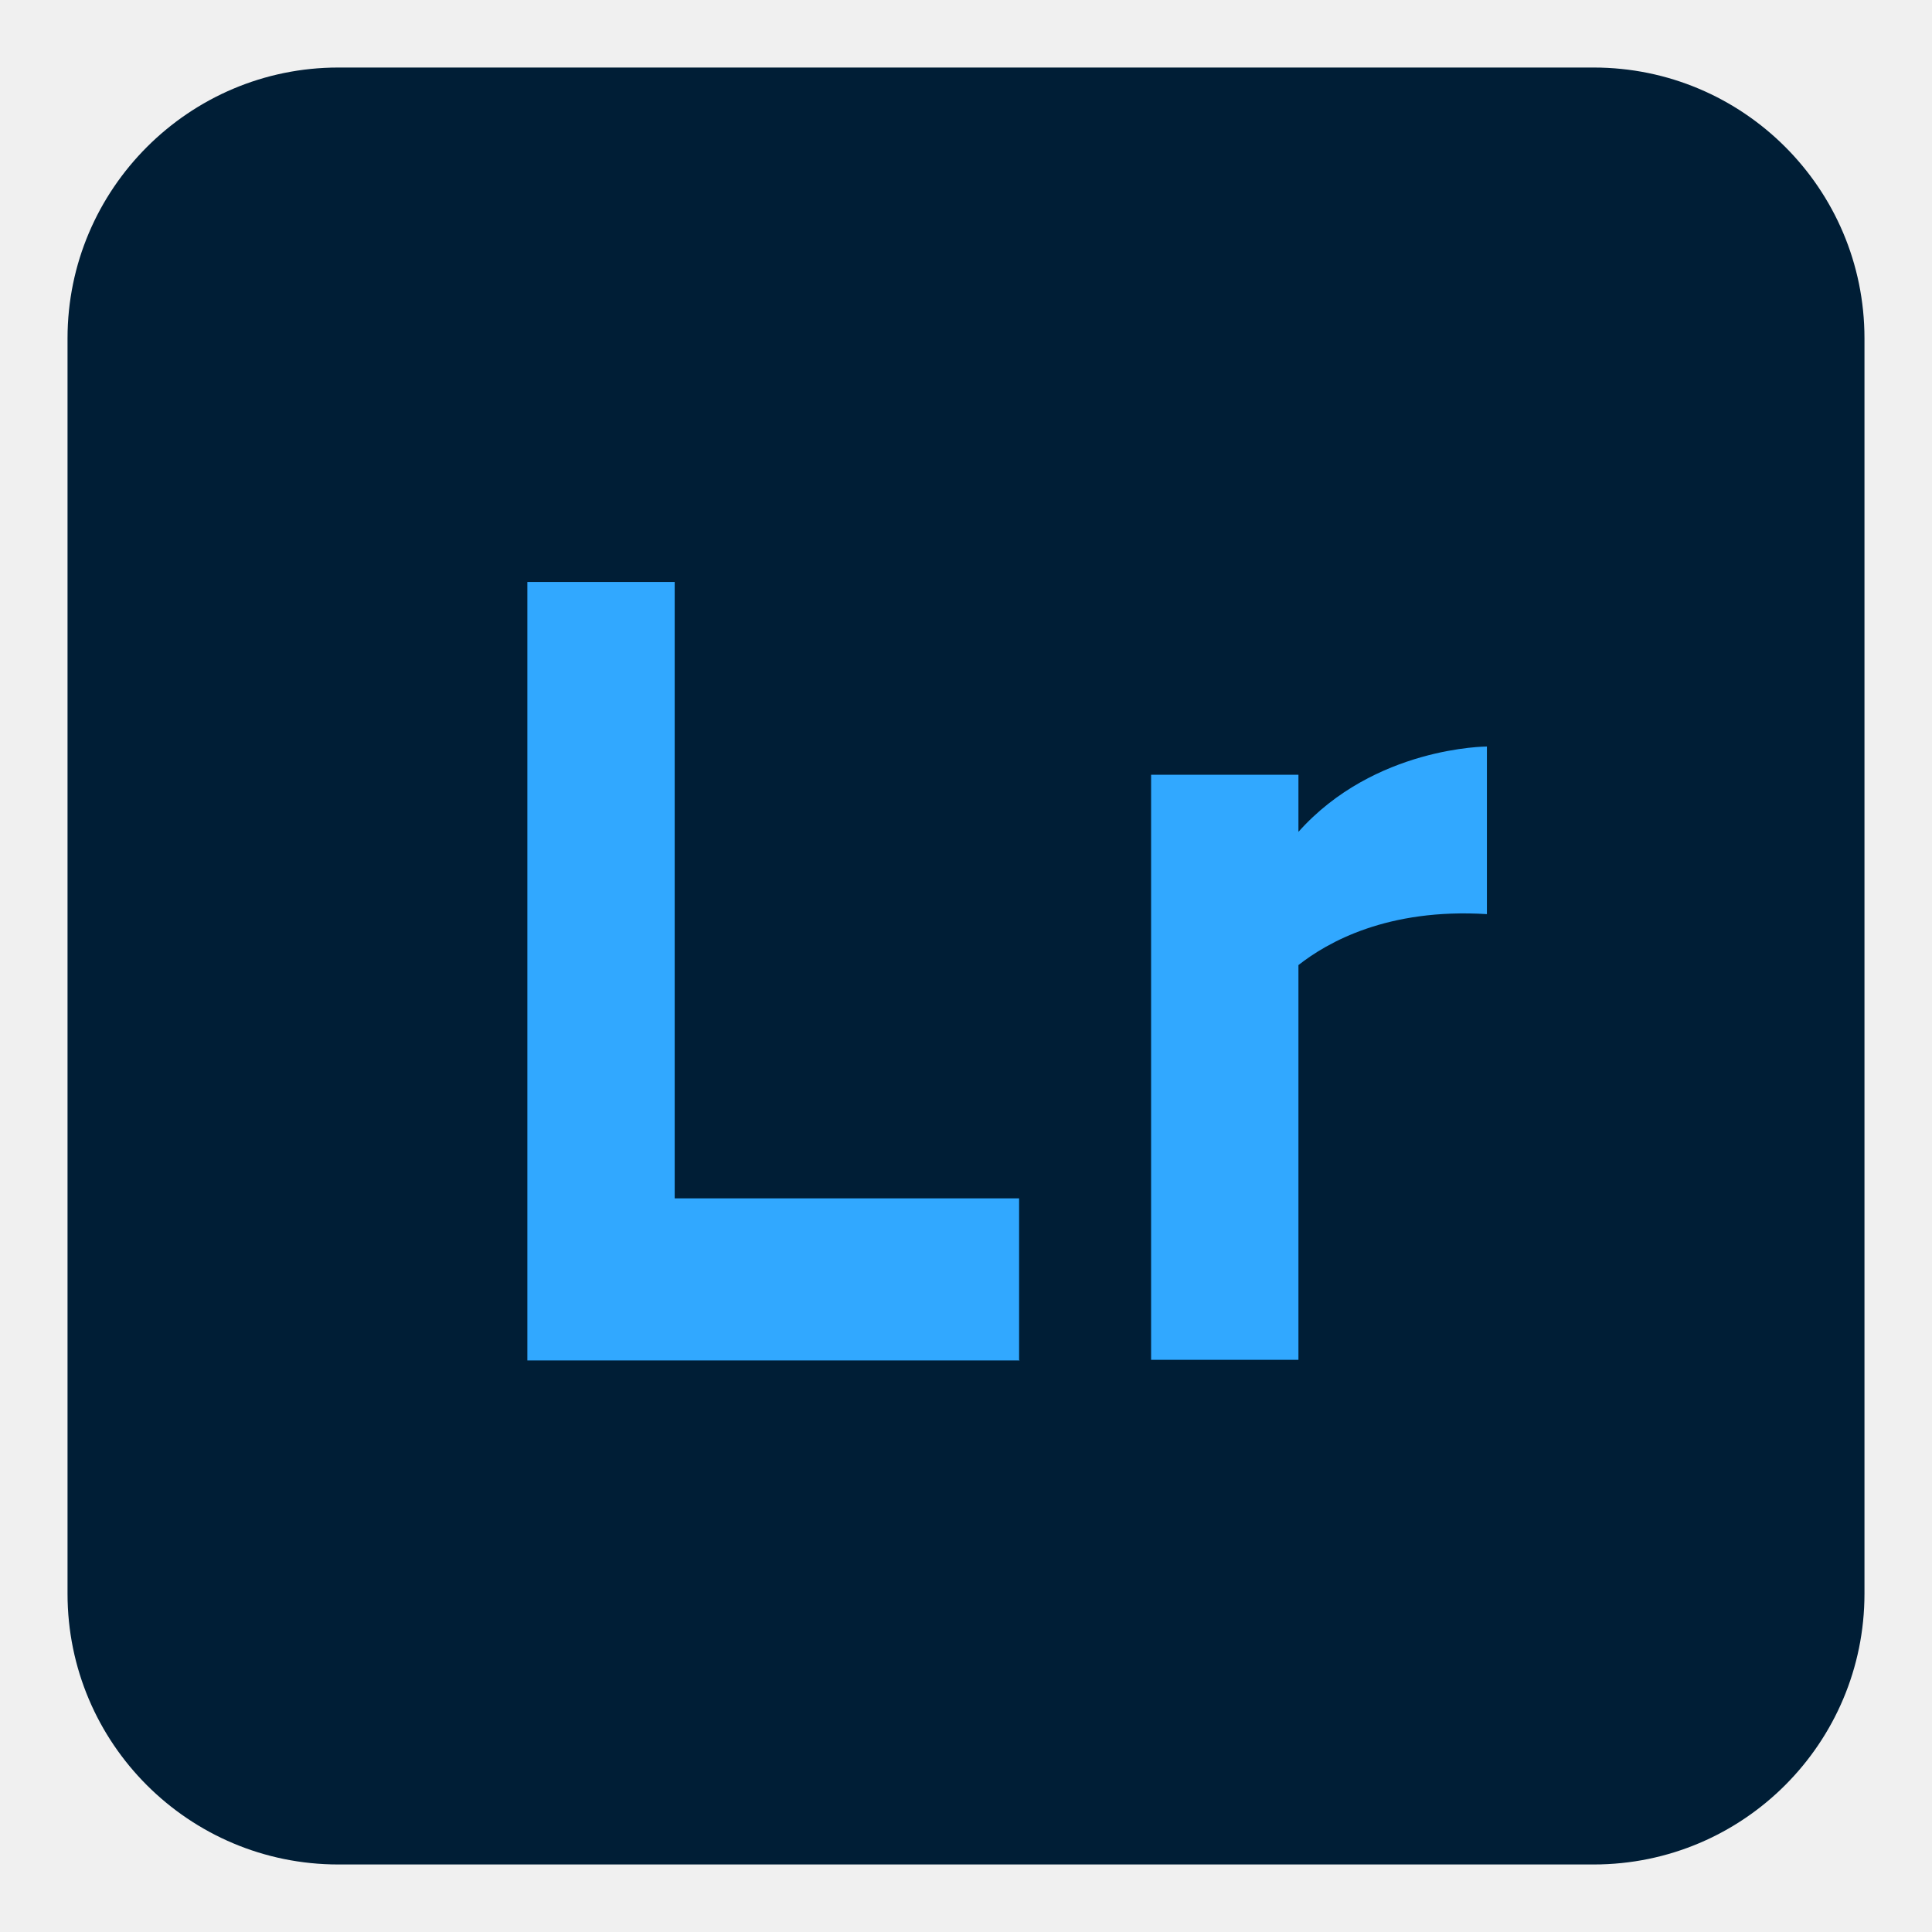
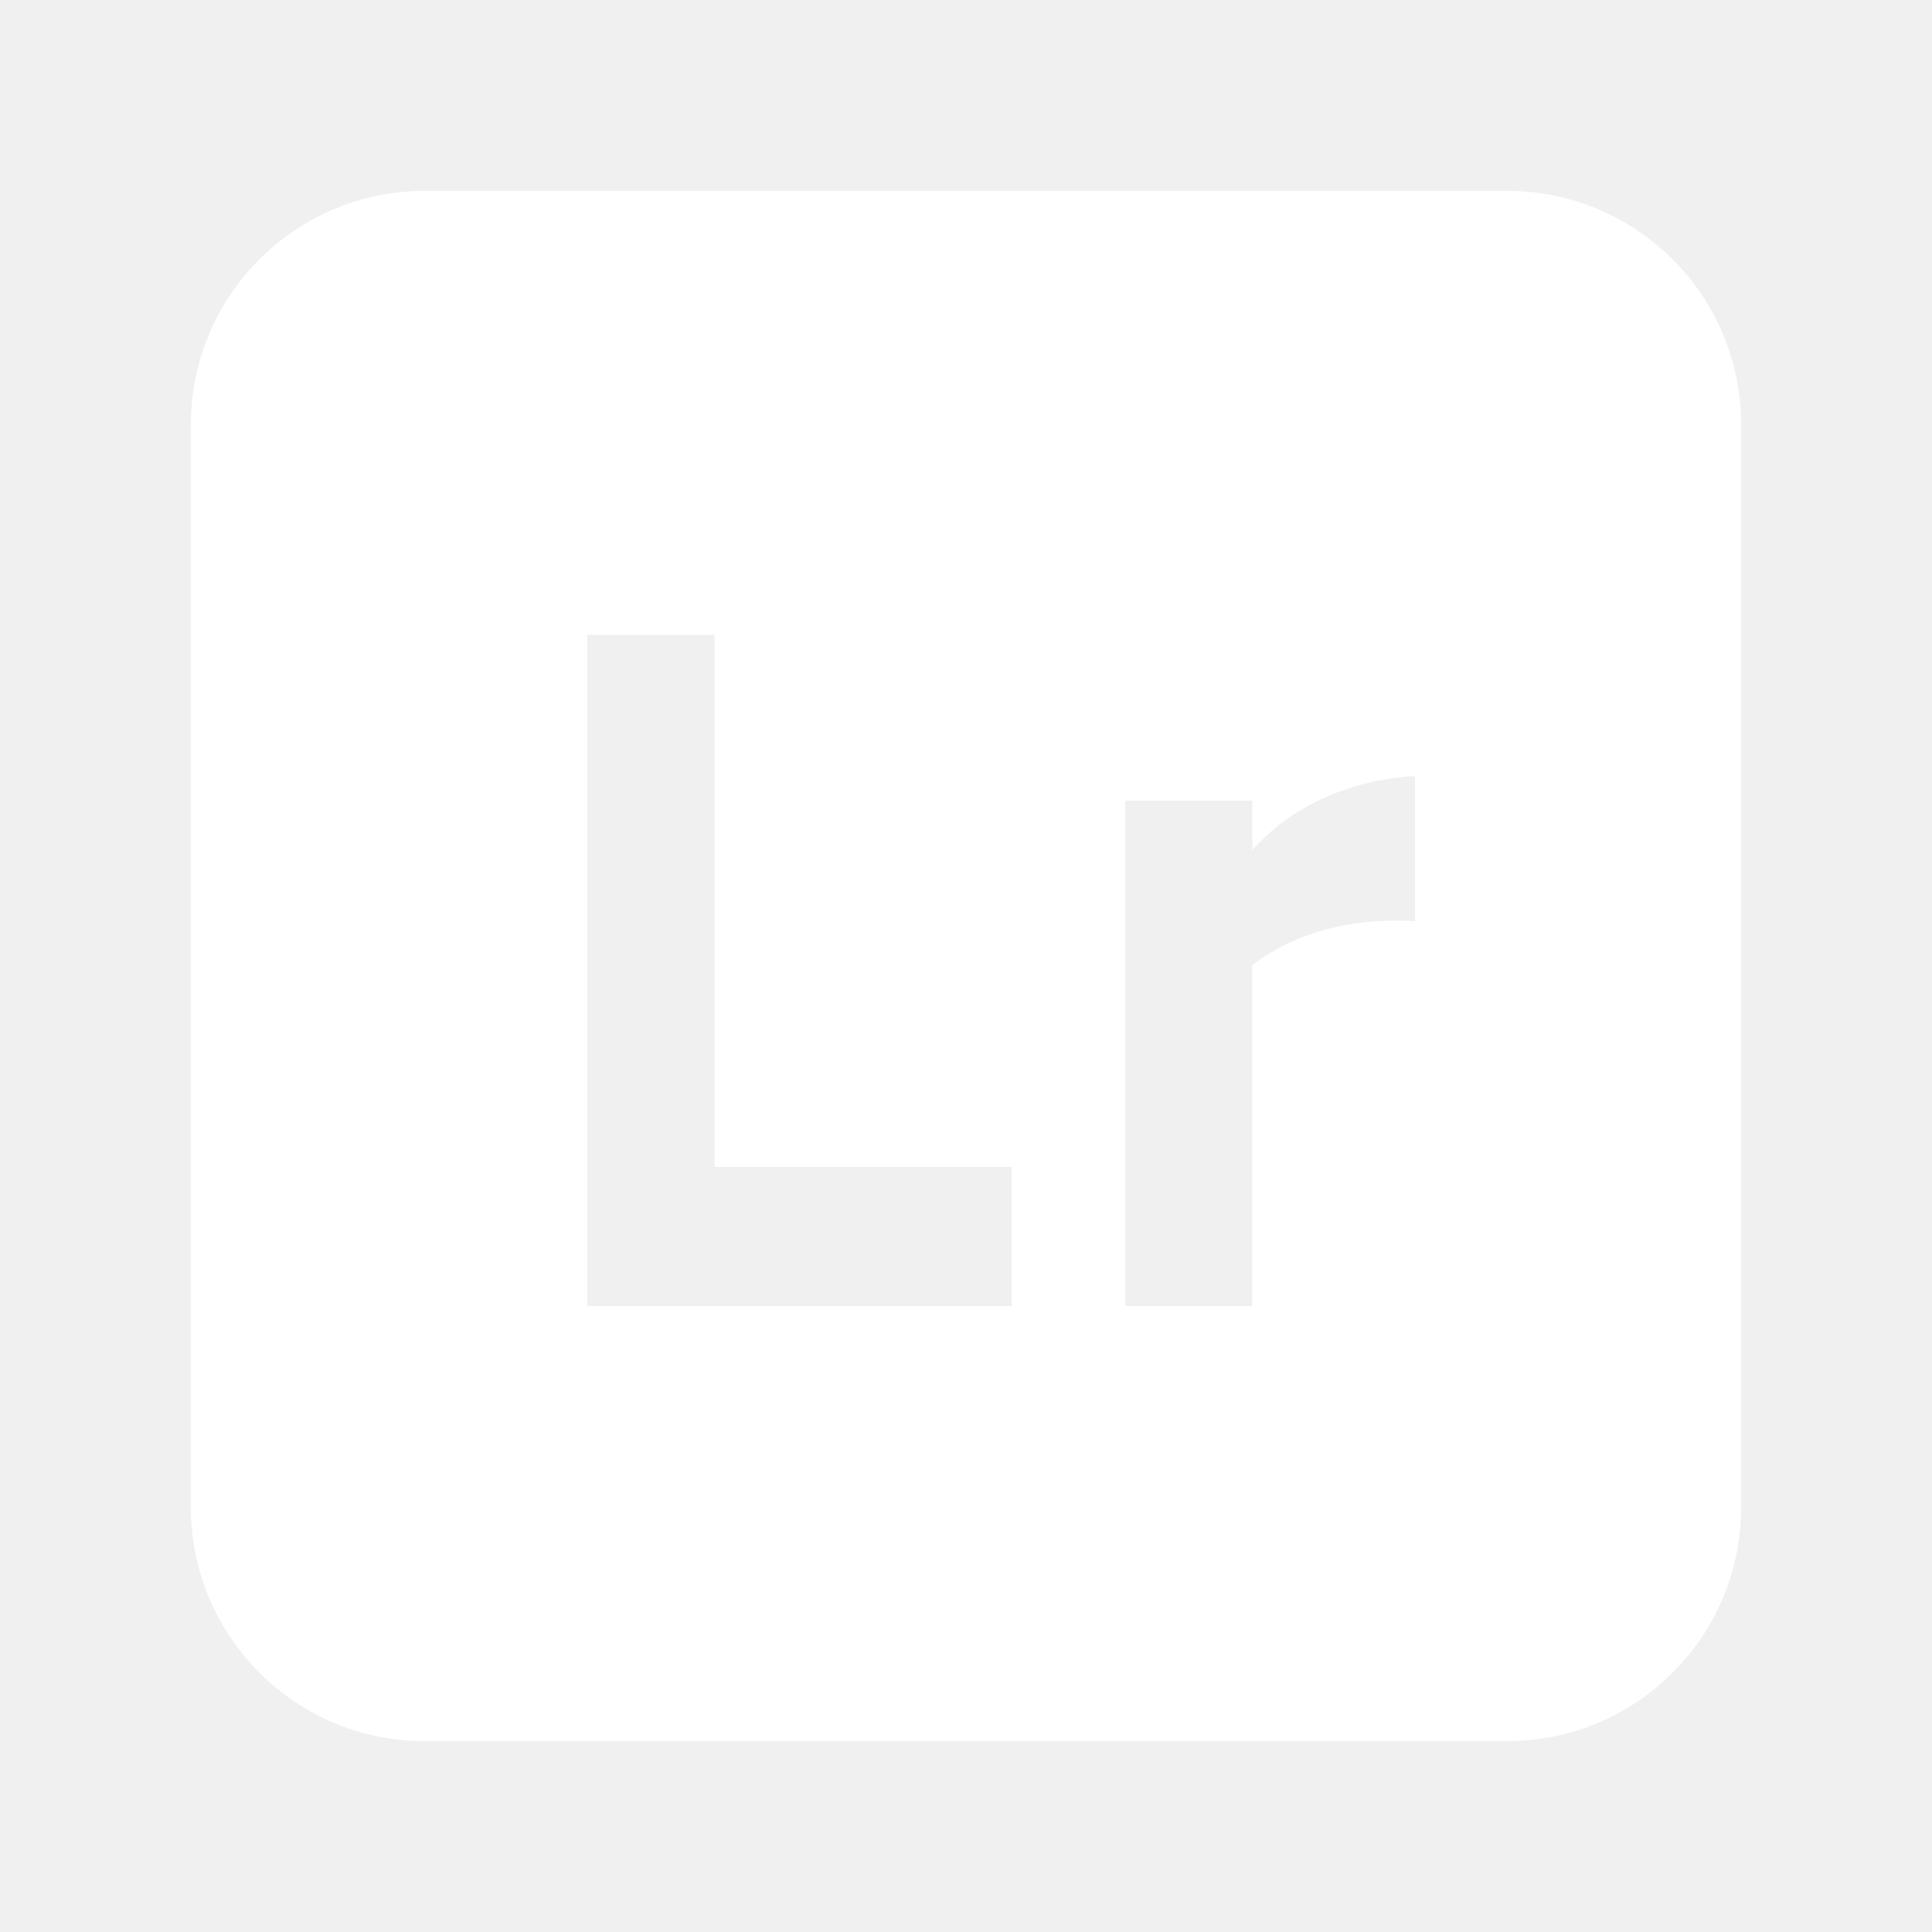
- <svg xmlns="http://www.w3.org/2000/svg" id="Capa_1" viewBox="0 0 31.47 31.47">
-   <rect x="4.56" y="5.88" width="22.94" height="20" style="fill:#31a8ff;" />
-   <path d="M25.96,1.1H5.51C3.08,1.1,1.1,3.08,1.1,5.51V25.96c0,2.44,1.98,4.41,4.41,4.41H25.96c2.44,0,4.41-1.98,4.41-4.41V5.51c0-2.44-1.98-4.41-4.41-4.41Zm-9.35,21.06H8.59V9.48h2.4v10.04h5.61v2.63Zm7.61-7.27c-1.62-.1-2.6,.46-3.07,.83v6.43h-2.4V12.62h2.4v.93c1.24-1.39,3.07-1.39,3.07-1.39v2.74Z" style="fill:#001e36;" />
+ <svg xmlns="http://www.w3.org/2000/svg" id="Capa_1" data-name="Capa 1" viewBox="0 0 50 50">
+   <defs>
+     <style>
+       .cls-1 {
+         fill: #fff;
+         stroke-width: 0px;
+       }
+     </style>
+   </defs>
+   <path class="cls-1" d="m39.01,4.94H10.99c-3.34,0-6.05,2.71-6.05,6.05v28.02c0,3.34,2.71,6.05,6.05,6.05h28.02c3.34,0,6.05-2.71,6.05-6.05V10.99c0-3.34-2.71-6.05-6.05-6.05Zm-12.82,28.86h-10.99v-17.37h3.29v13.77h7.69v3.61Zm10.43-9.96c-2.21-.13-3.57.64-4.21,1.14v8.82h-3.29v-13.08h3.29v1.28c1.69-1.91,4.21-1.91,4.21-1.91v3.75Z" />
</svg>
